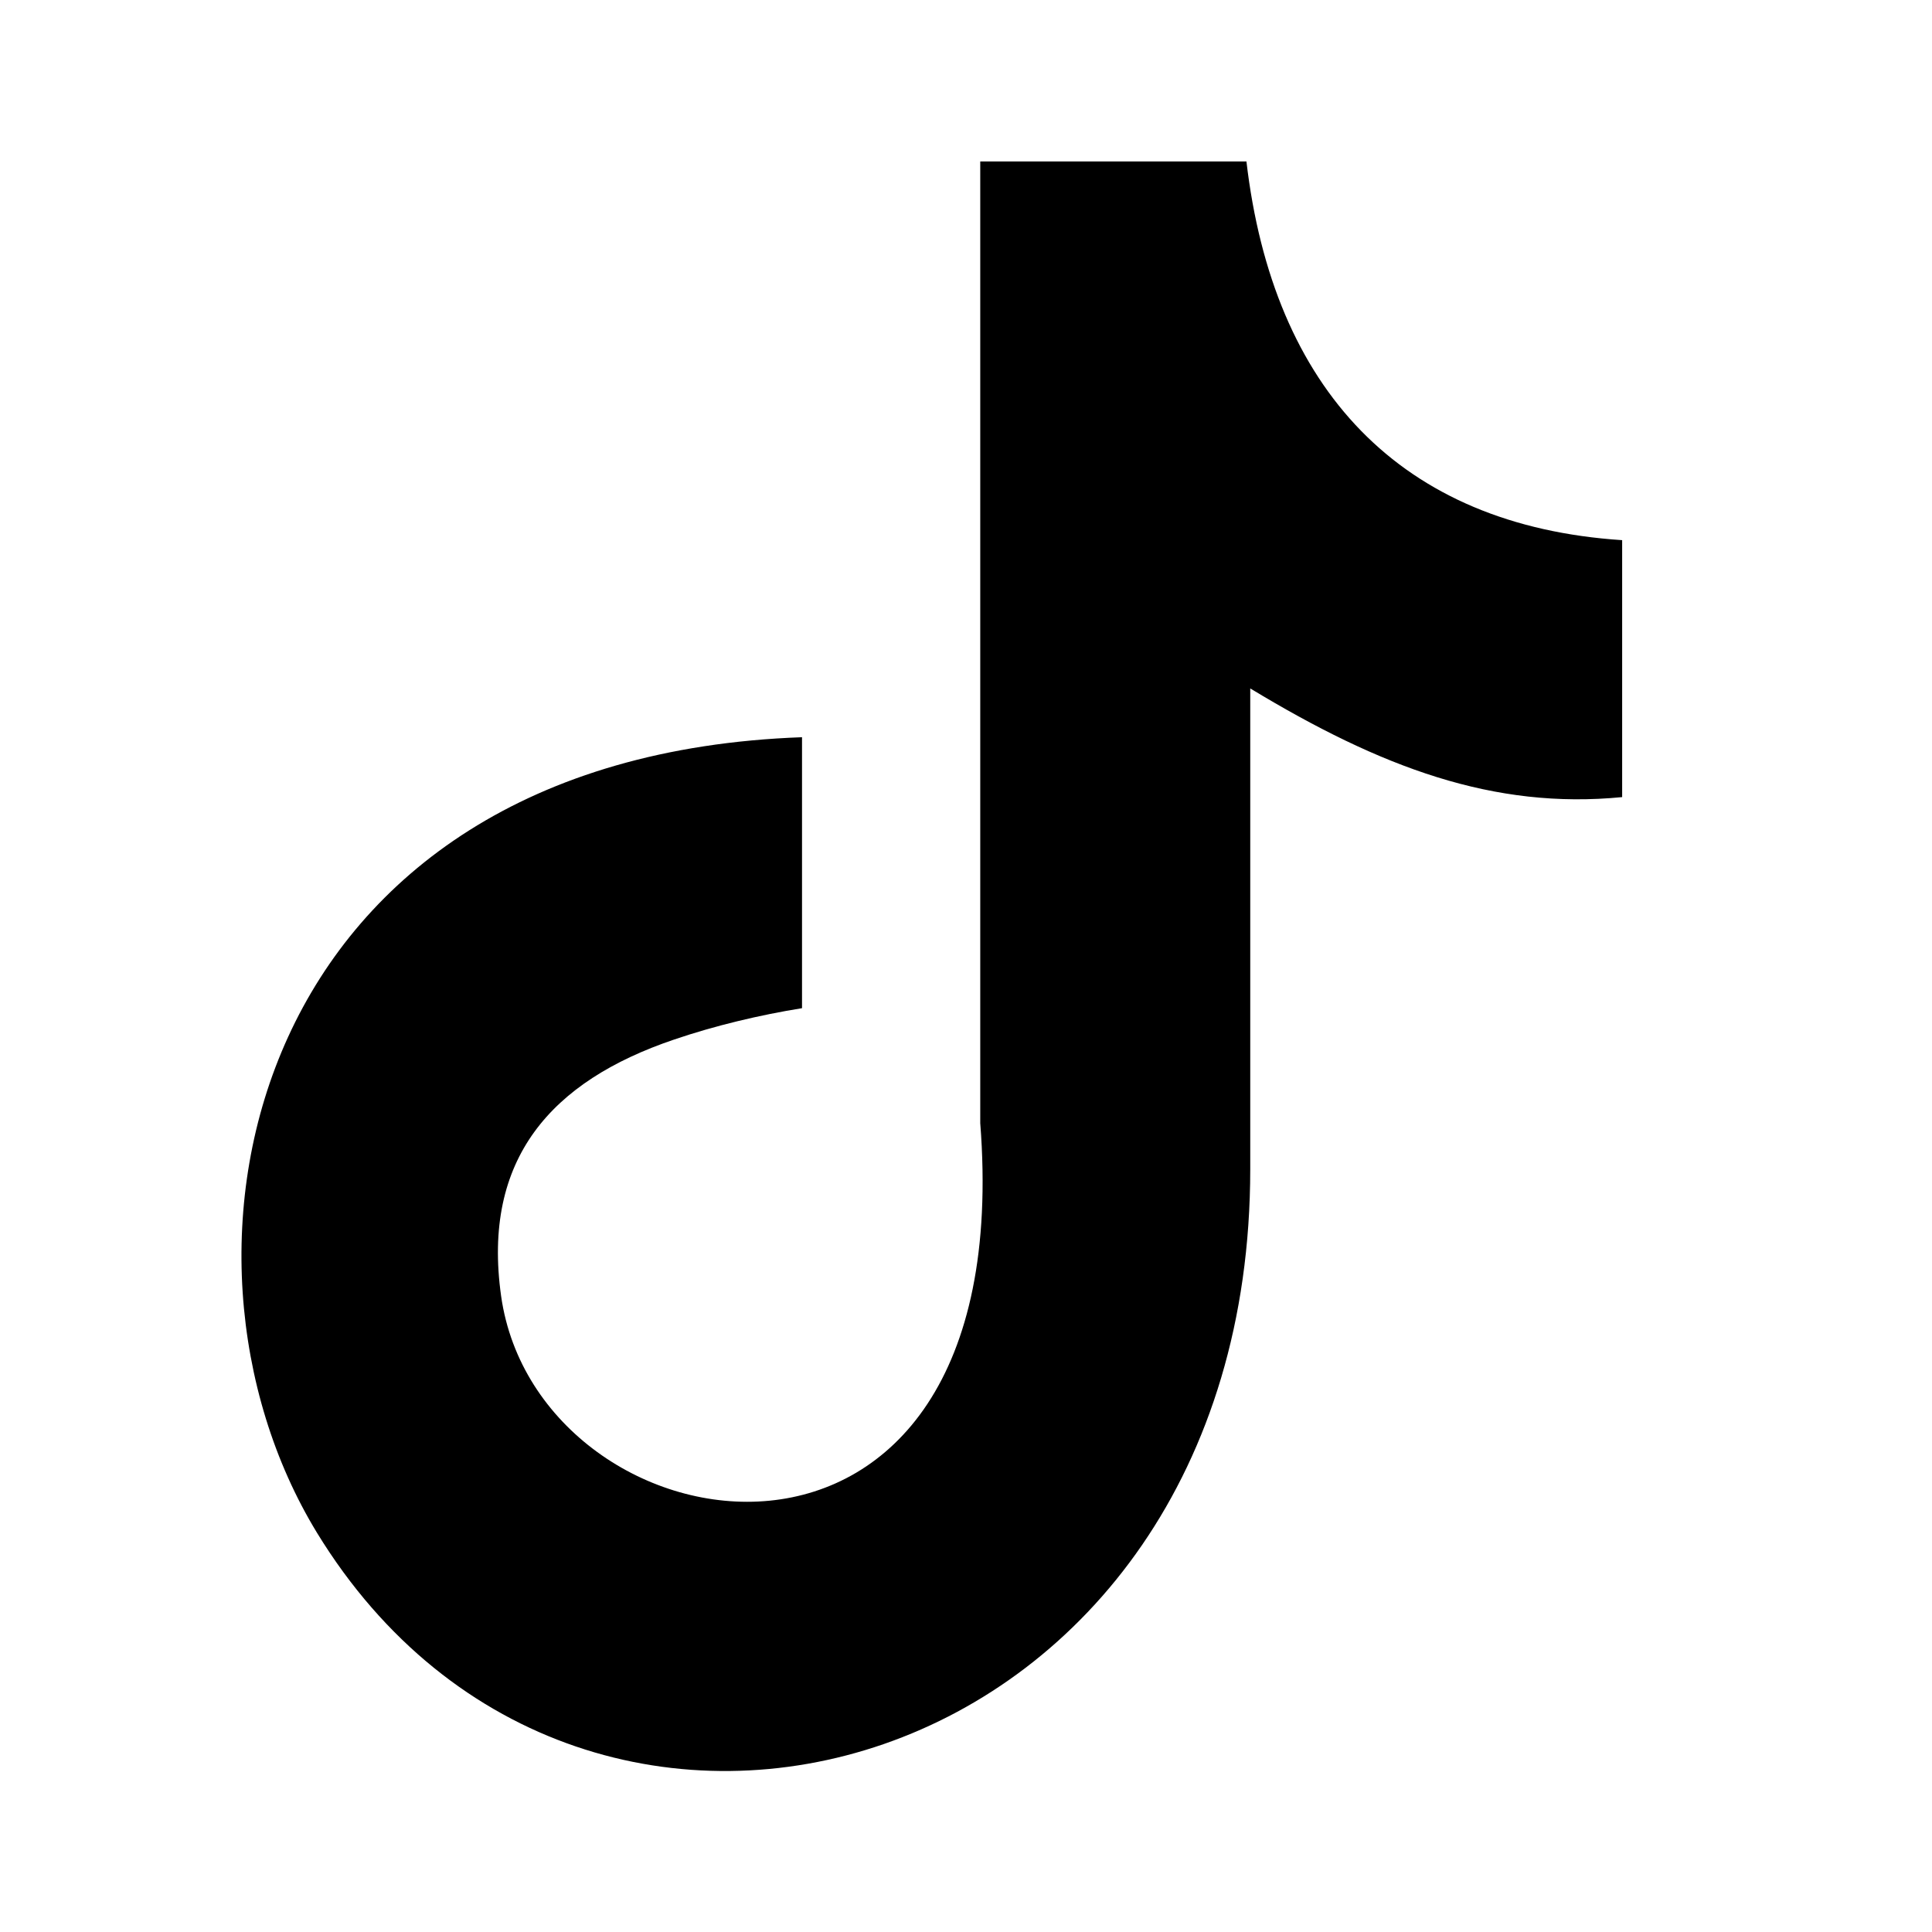
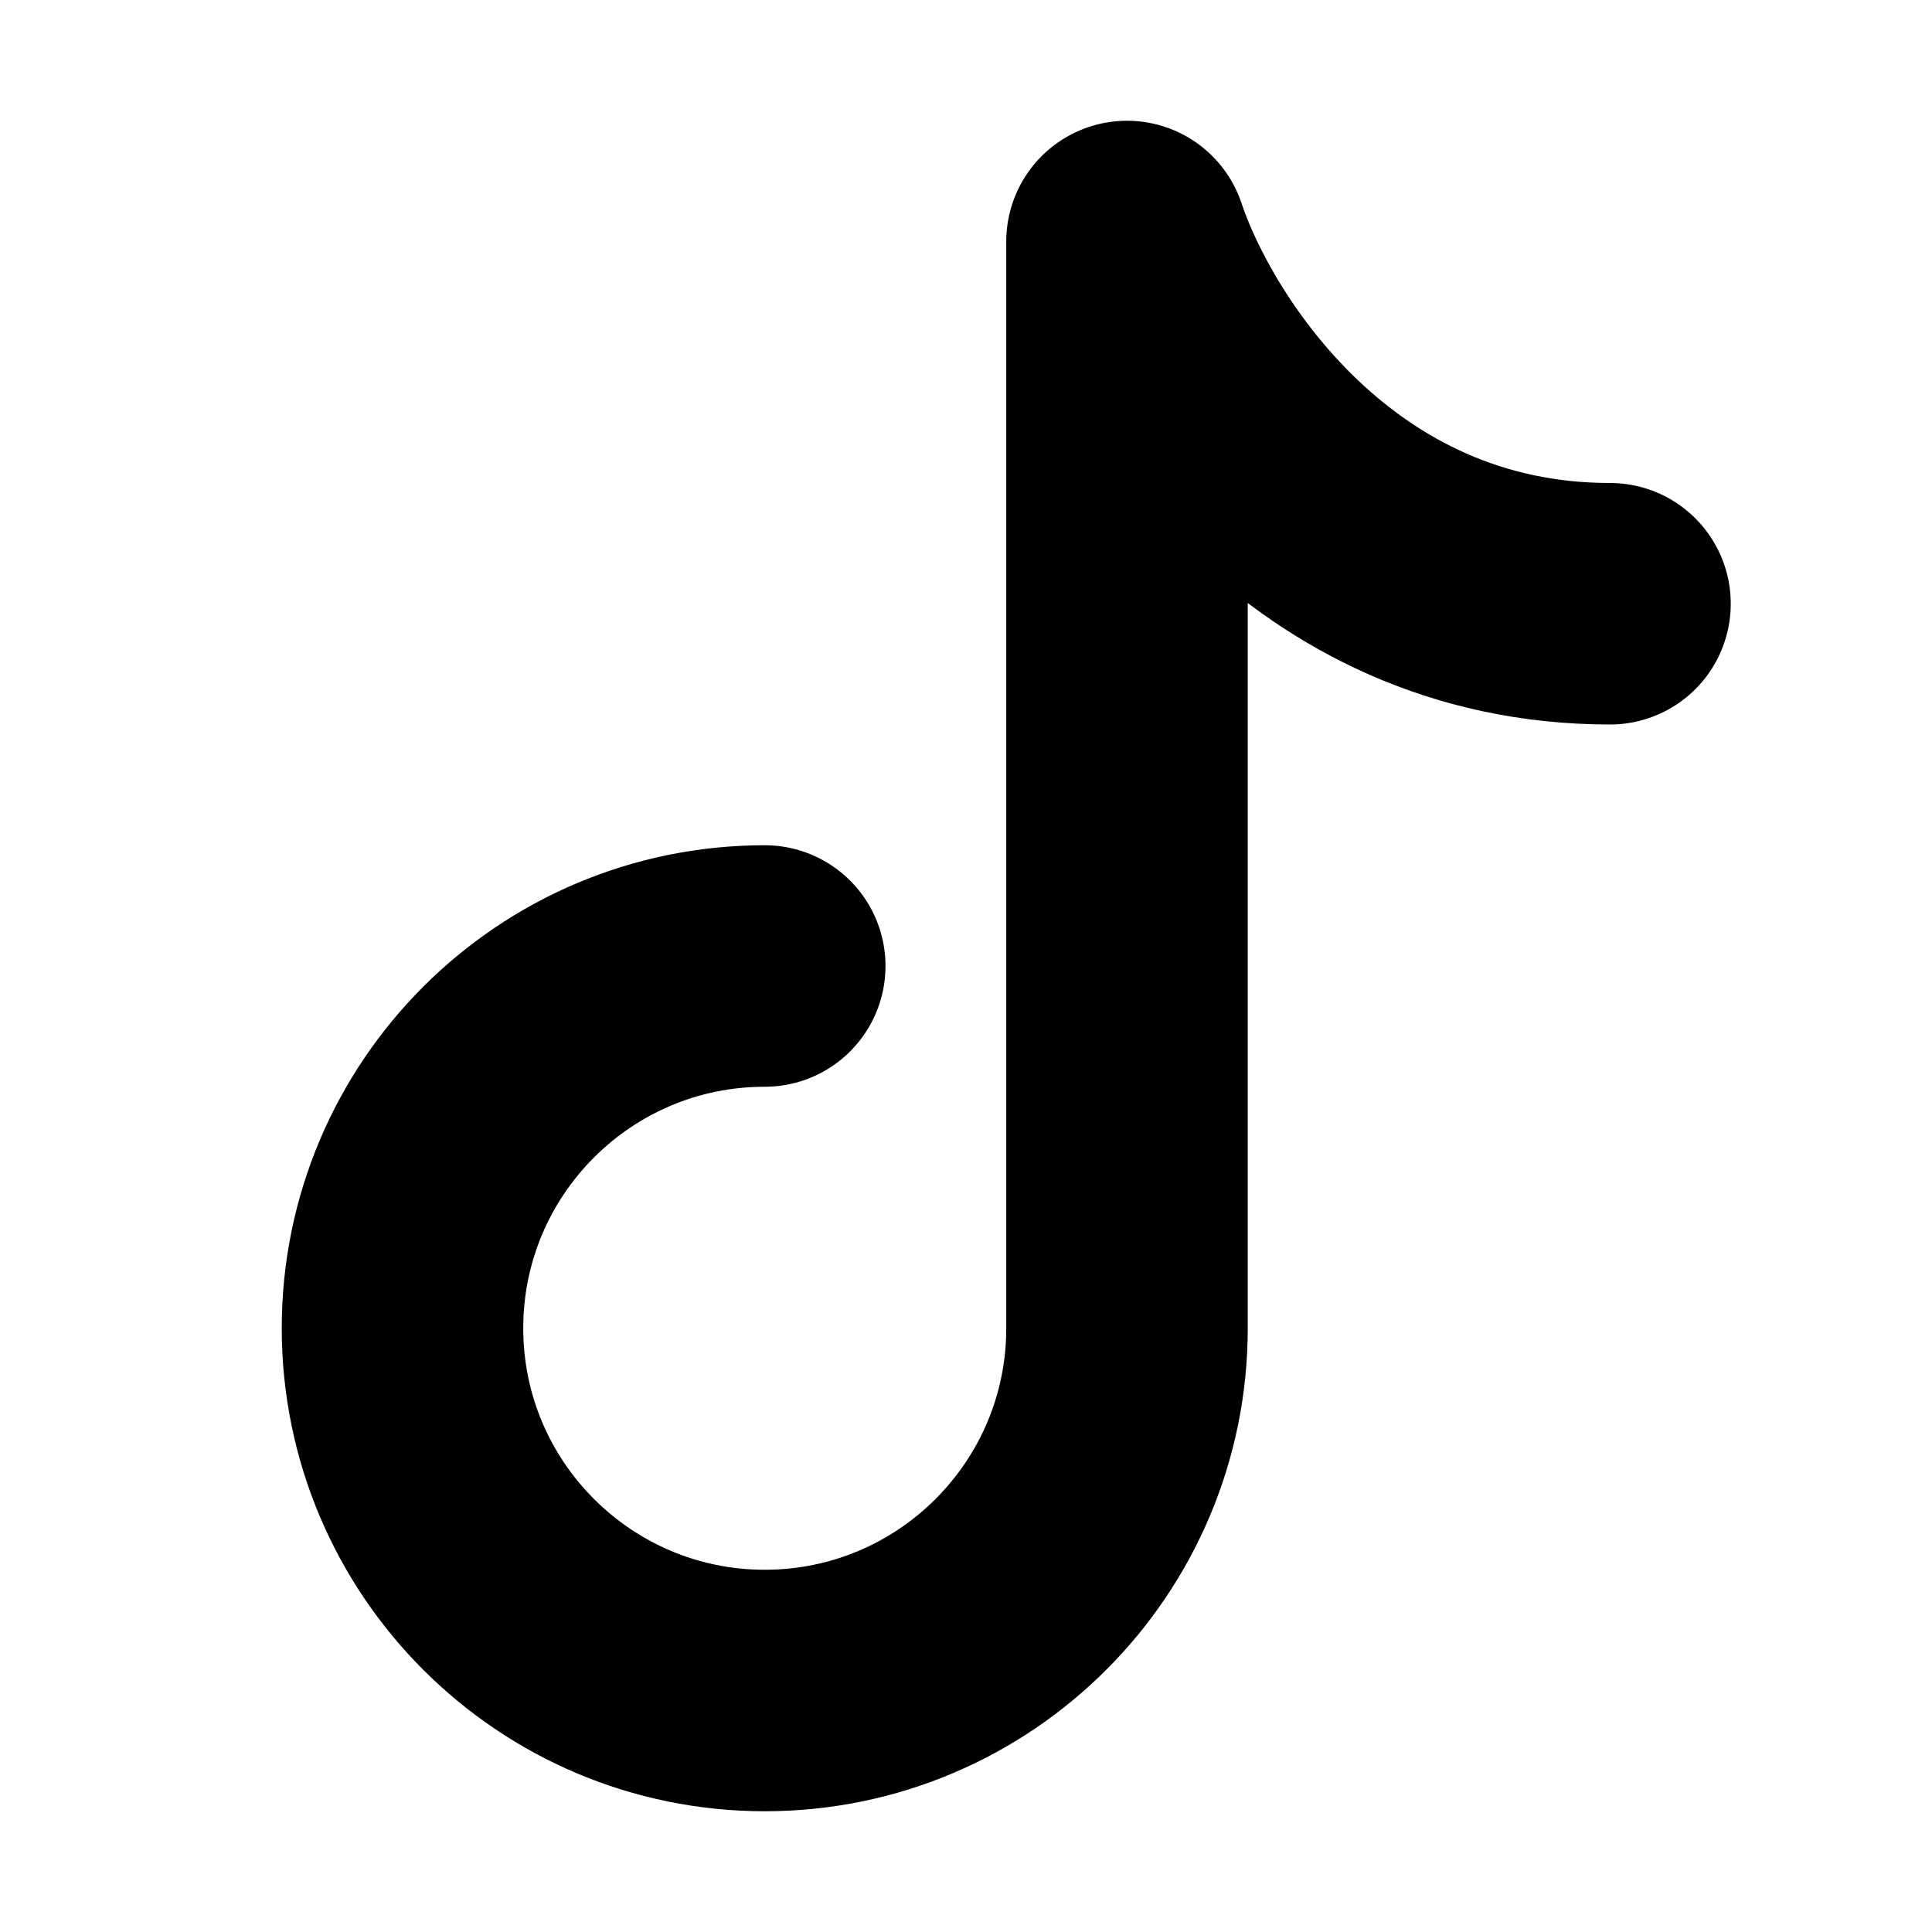
<svg xmlns="http://www.w3.org/2000/svg" width="24" height="24" viewBox="0 0 24 24" fill="none">
-   <path fill-rule="evenodd" clip-rule="evenodd" d="M15.483 2C15.813 4.838 17.397 6.53 20.151 6.71V9.902C18.555 10.058 17.157 9.536 15.531 8.552V14.522C15.531 22.107 7.263 24.477 3.938 19.041C1.802 15.542 3.11 9.404 9.963 9.158V12.524C9.441 12.608 8.883 12.74 8.373 12.914C6.849 13.43 5.985 14.396 6.225 16.1C6.687 19.364 12.675 20.331 12.177 13.952V2.006H15.483V2Z" fill="black" />
+   <path d="M9.5 12C7.015 12 5 14.015 5 16.5C5 18.985 7.015 21 9.5 21C11.985 21 14 18.985 14 16.5V3C14.5 4.5 16.4 7.5 20 7.5" stroke="black" stroke-width="3" stroke-linecap="round" stroke-linejoin="round" />
</svg>
